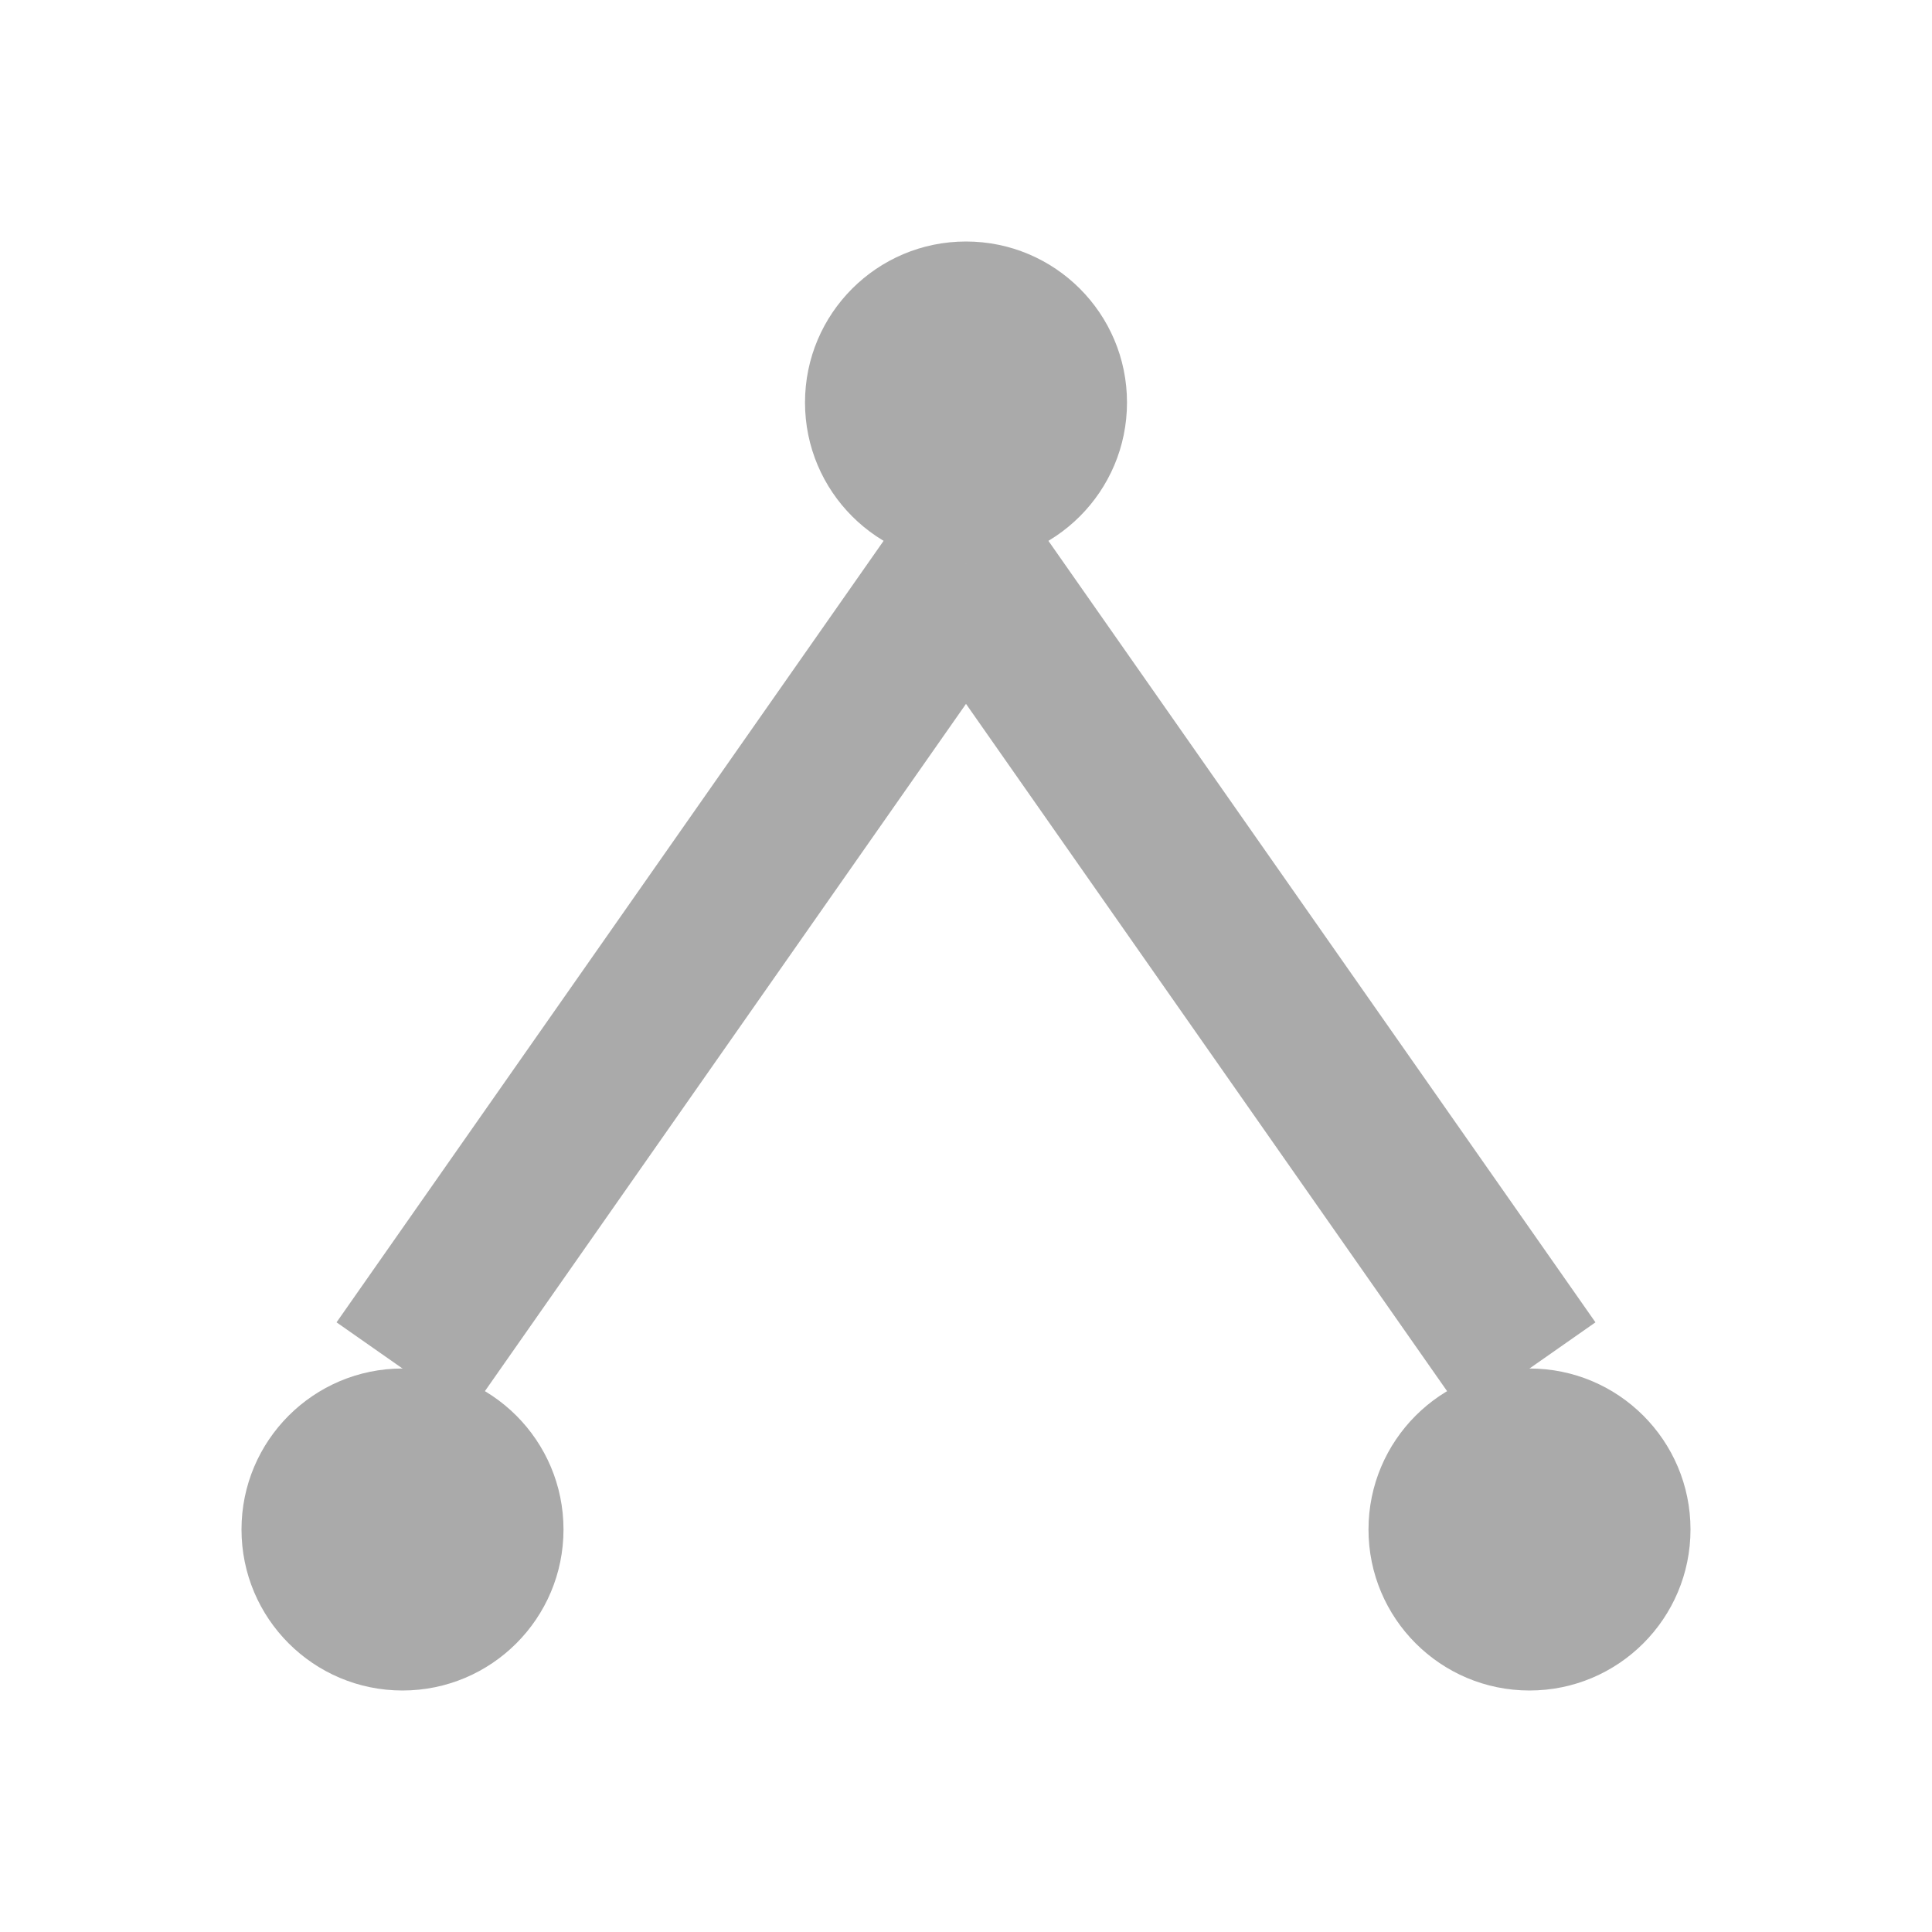
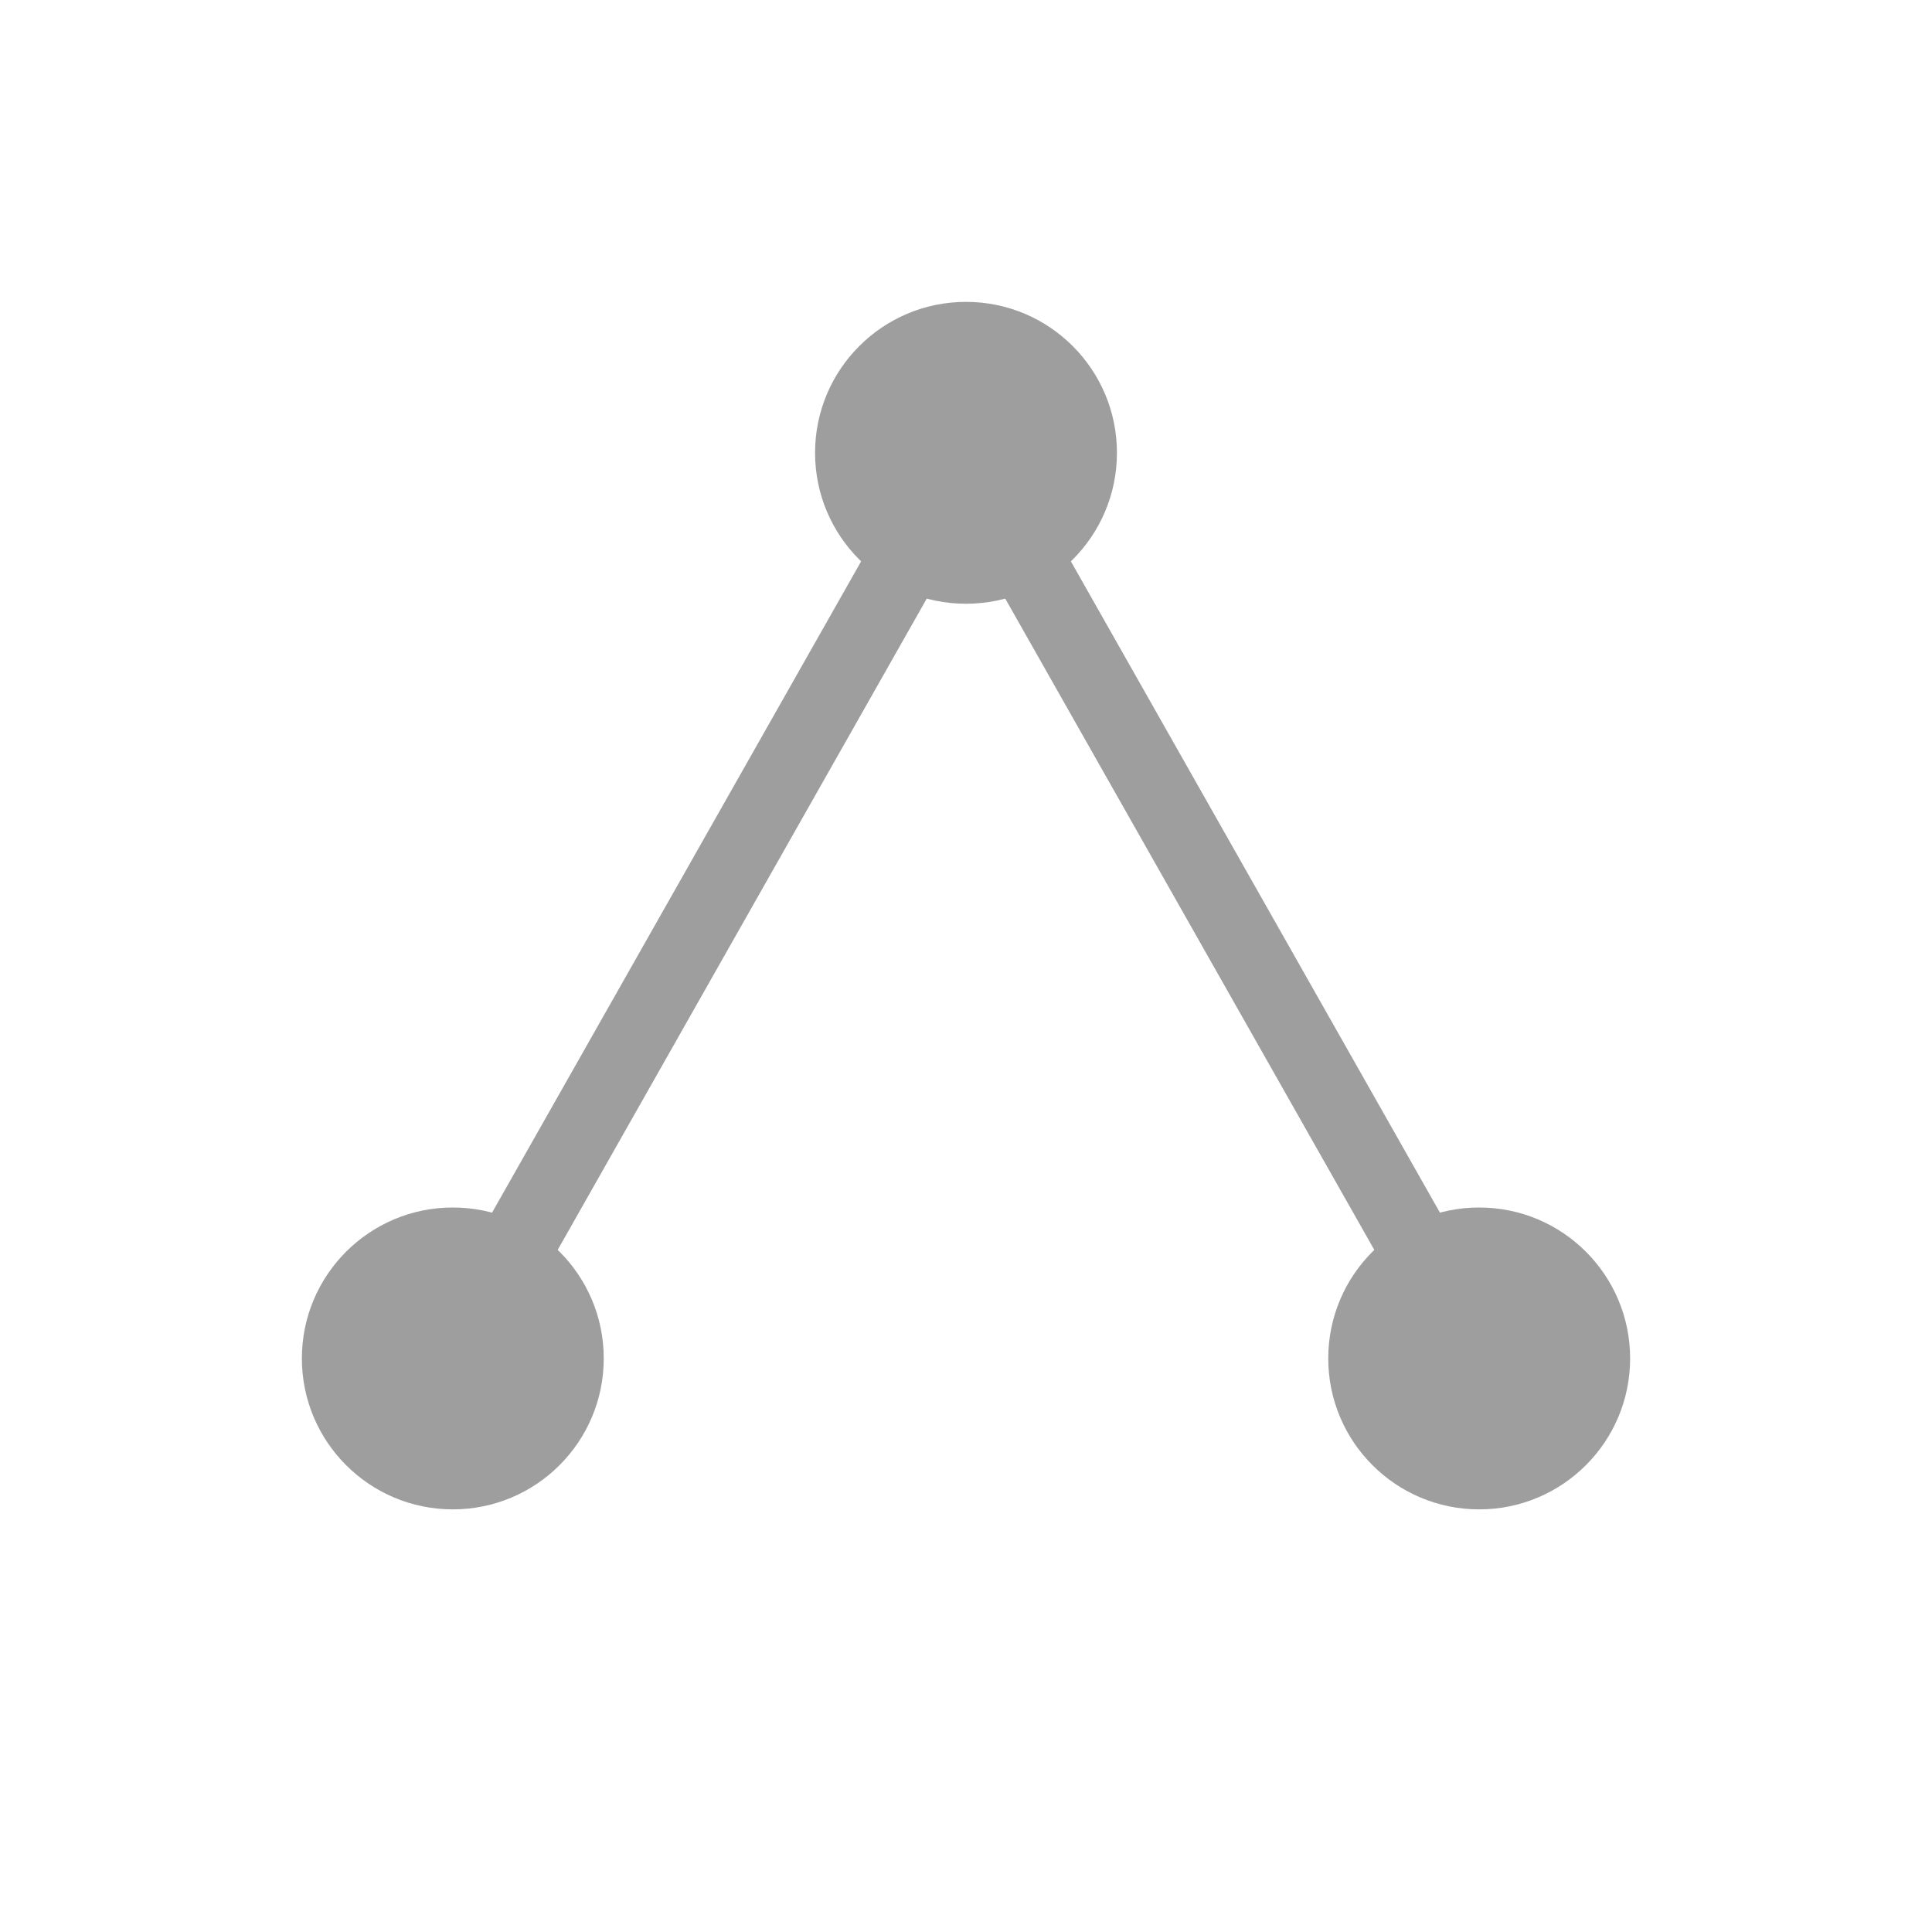
- <svg xmlns="http://www.w3.org/2000/svg" width="64" height="64" viewBox="0 0 24 24" fill="#AAAAAA">
-   <circle cx="12" cy="5" r="2" />
-   <circle cx="5" cy="19" r="2" />
-   <circle cx="19" cy="19" r="2" />
-   <line x1="12" y1="7" x2="5" y2="17" stroke="#AAAAAA" stroke-width="2" />
-   <line x1="12" y1="7" x2="19" y2="17" stroke="#AAAAAA" stroke-width="2" />
+ <svg xmlns="http://www.w3.org/2000/svg" viewBox="0 0 256 256">
+   <rect width="256" height="256" fill="none" />
+   <circle cx="60" cy="180" r="20" fill="#9E9E9E" />
+   <circle cx="196" cy="180" r="20" fill="#9E9E9E" />
+   <circle cx="128" cy="60" r="20" fill="#9E9E9E" />
+   <line x1="60" y1="180" x2="128" y2="60" stroke="#9E9E9E" stroke-width="10" />
+   <line x1="196" y1="180" x2="128" y2="60" stroke="#9E9E9E" stroke-width="10" />
</svg>
